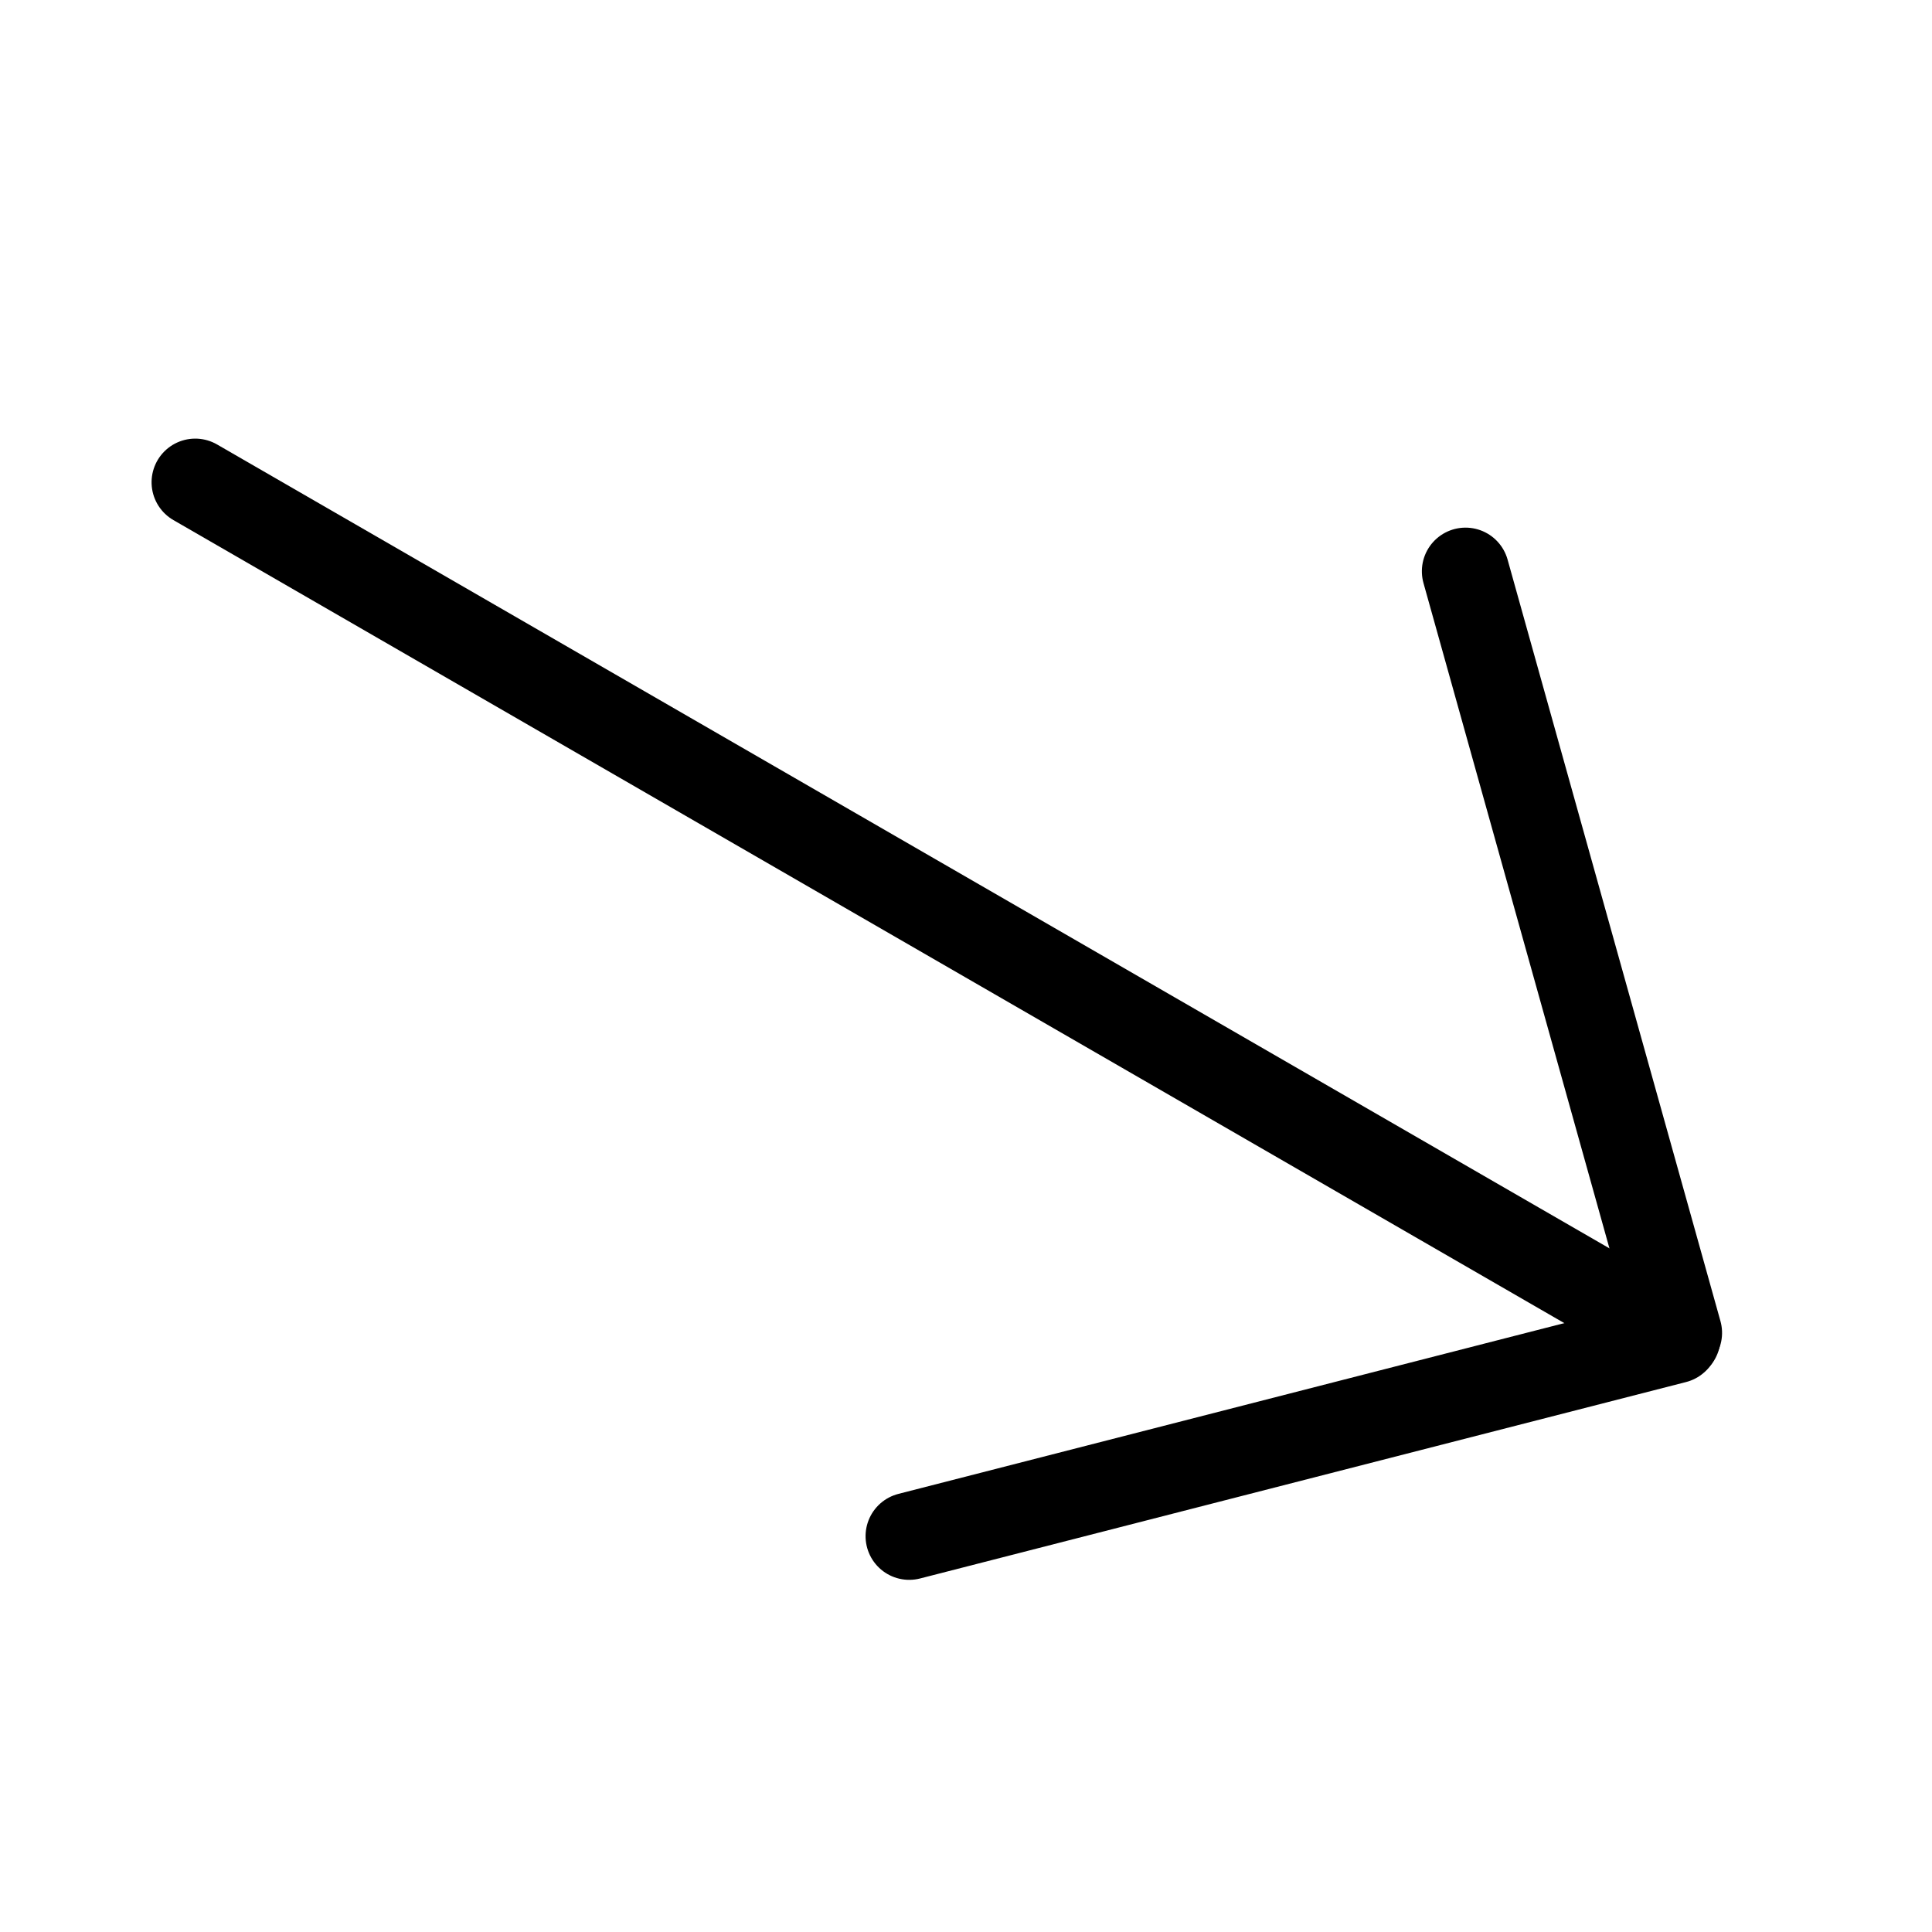
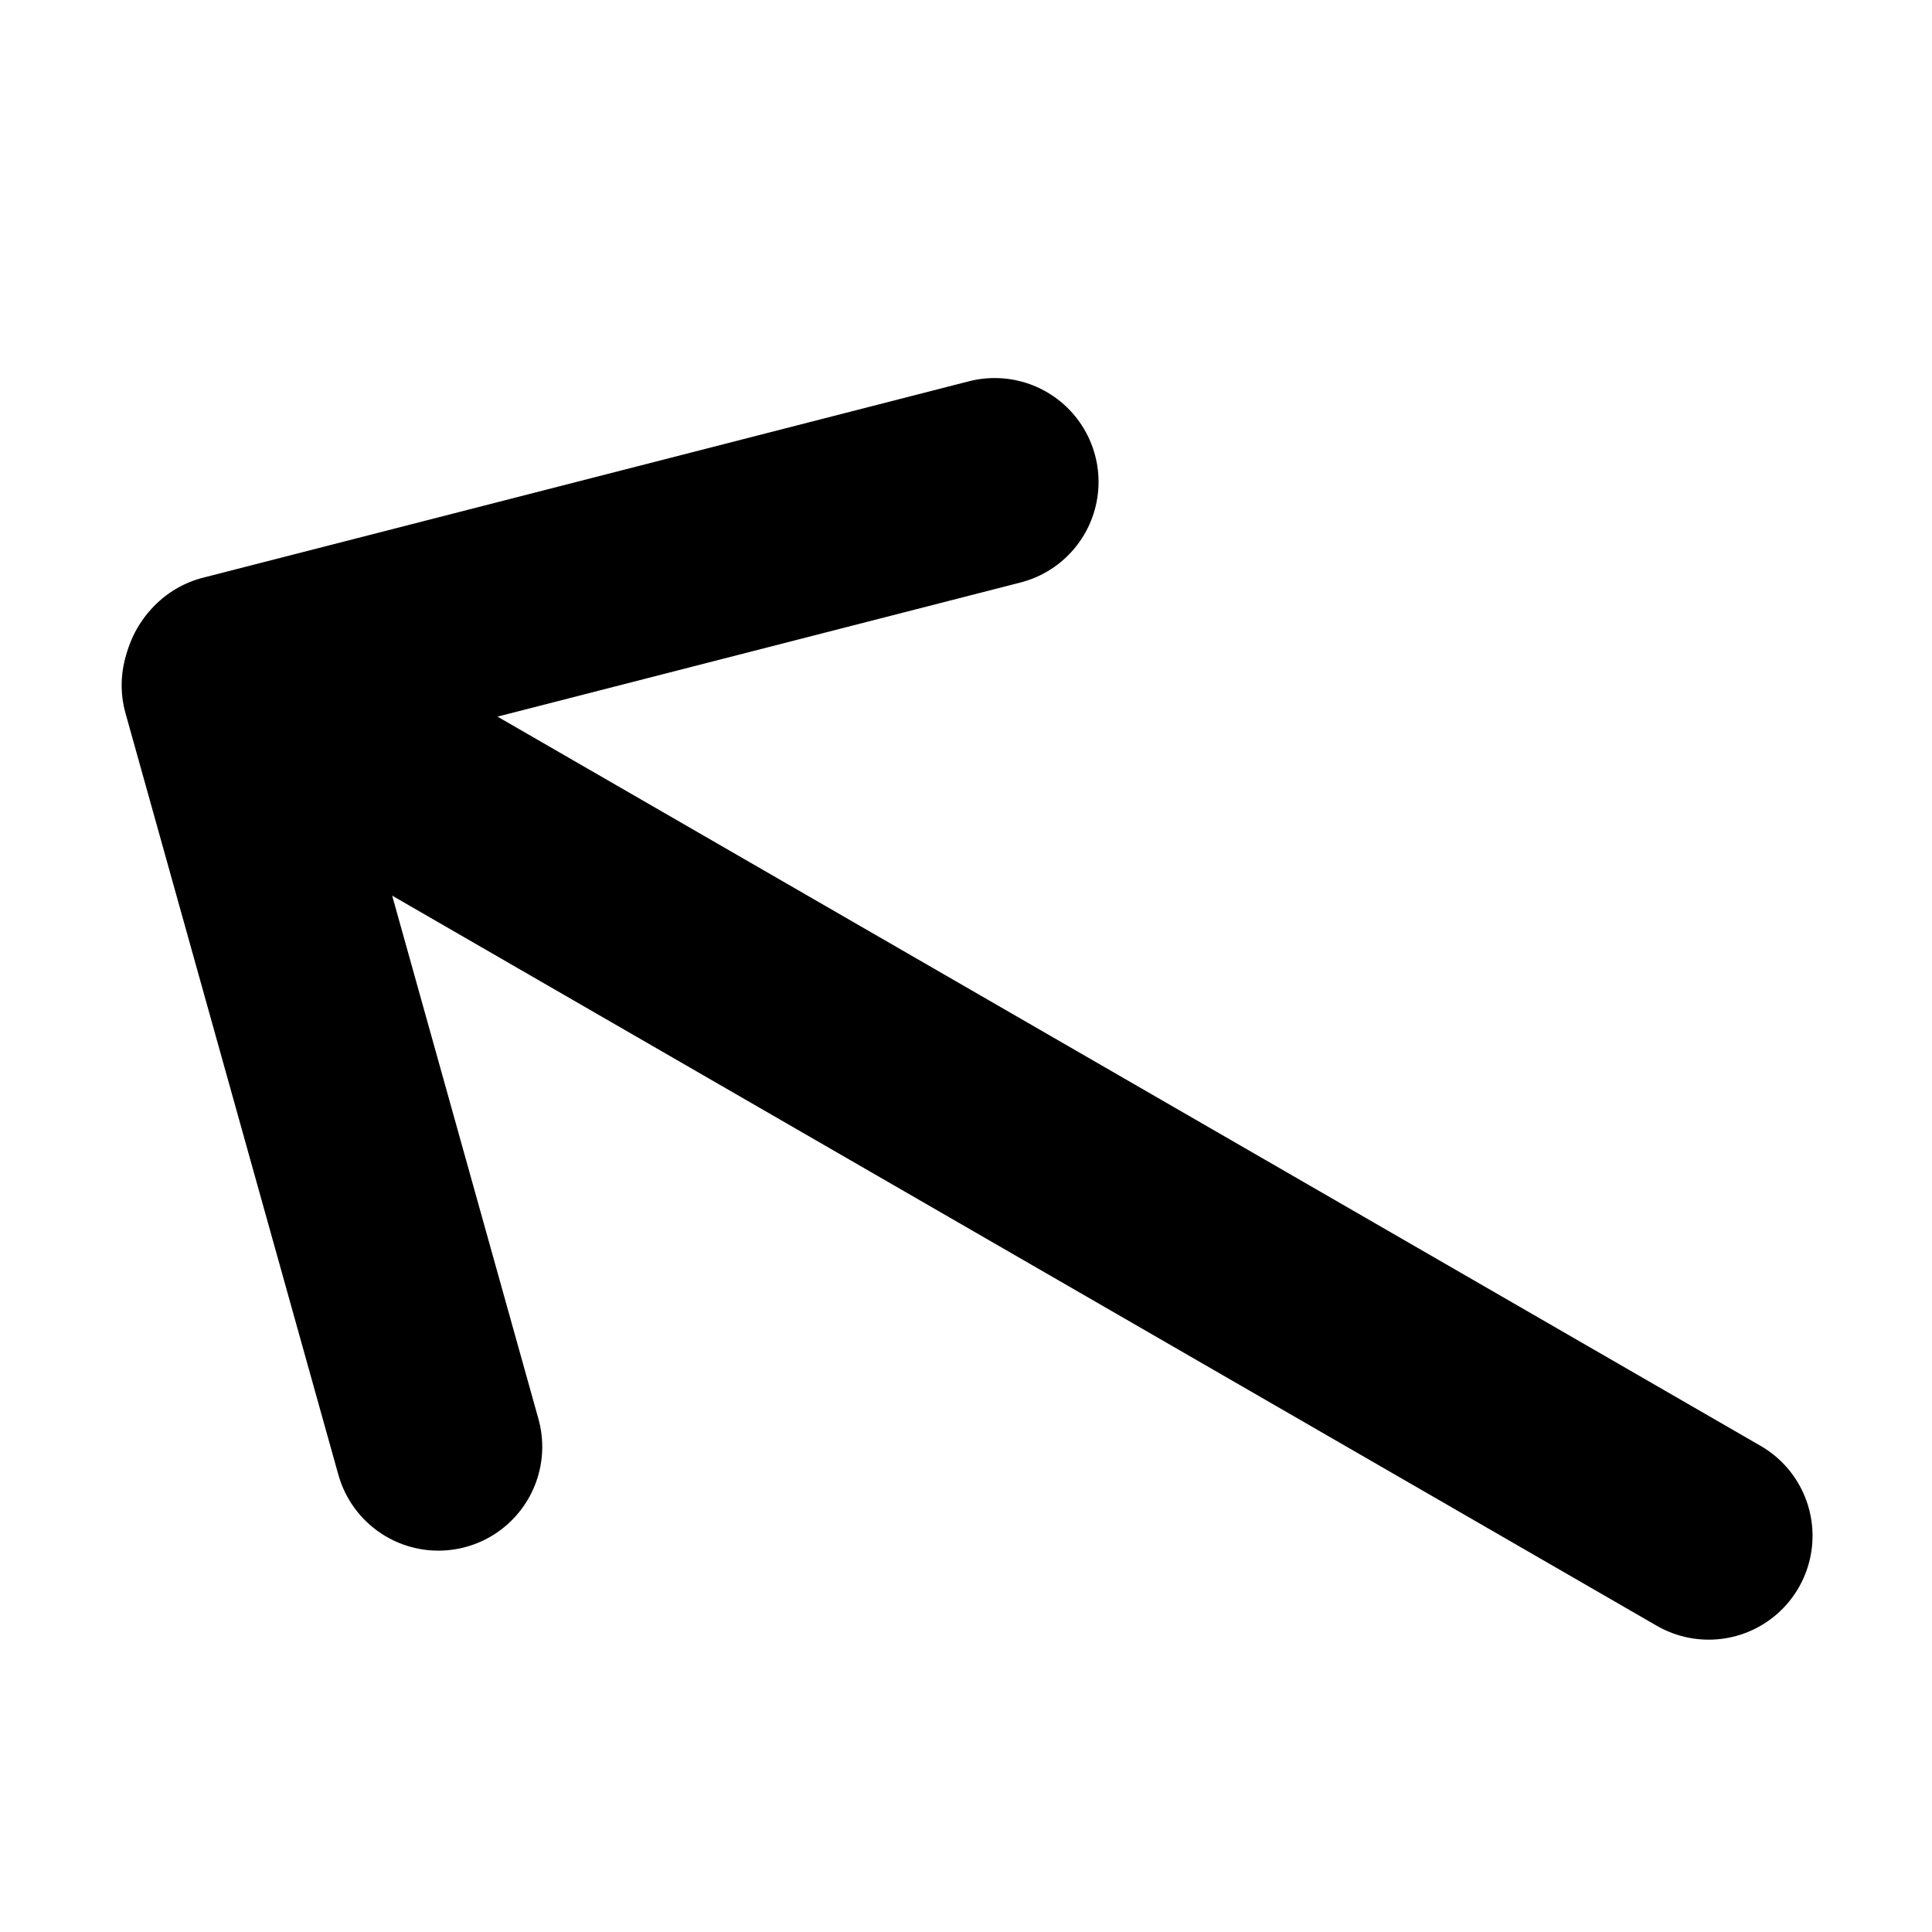
<svg xmlns="http://www.w3.org/2000/svg" width="210mm" height="210mm" viewBox="0 0 744.094 744.094" id="svg2" version="1.1">
  <defs id="defs4" />
  <g id="layer1" transform="translate(0,-308.2677)">
-     <g id="g4144" transform="matrix(-0.5254793,0.9101569,-0.9101569,-0.5254793,1039.479,579.1939)">
-       <path id="path3338" d="m 388.571,835.131 0,-626.966" style="fill:none;fill-rule:evenodd;stroke:#000000;stroke-width:32;stroke-linecap:round;stroke-linejoin:round;stroke-miterlimit:4;stroke-dasharray:none;stroke-opacity:1" />
-       <path style="fill:none;fill-rule:evenodd;stroke:#000000;stroke-width:32;stroke-linecap:round;stroke-linejoin:round;stroke-miterlimit:4;stroke-dasharray:none;stroke-opacity:1" d="M 184.064,415.667 386.756,208.562" id="path4140" />
-       <path id="path4142" d="M 592.223,415.42 389.531,208.315" style="fill:none;fill-rule:evenodd;stroke:#000000;stroke-width:32;stroke-linecap:round;stroke-linejoin:round;stroke-miterlimit:4;stroke-dasharray:none;stroke-opacity:1" />
-     </g>
+     <path style="fill:none;fill-rule:evenodd;stroke:#000000;stroke-width:80;stroke-linecap:round;stroke-linejoin:round;stroke-miterlimit:4;stroke-dasharray:none;stroke-opacity:1" d="M 658.085,899.773 87.447,570.315" id="path3338" />
+     <path id="path4140" d="M 168.842,865.487 86.855,572.176" style="fill:none;fill-rule:evenodd;stroke:#000000;stroke-width:80;stroke-linecap:round;stroke-linejoin:round;stroke-miterlimit:4;stroke-dasharray:none;stroke-opacity:1" />
+     <path style="fill:none;fill-rule:evenodd;stroke:#000000;stroke-width:80;stroke-linecap:round;stroke-linejoin:round;stroke-miterlimit:4;stroke-dasharray:none;stroke-opacity:1" d="M 383.096,493.868 88.088,569.521" id="path4142" />
  </g>
</svg>
